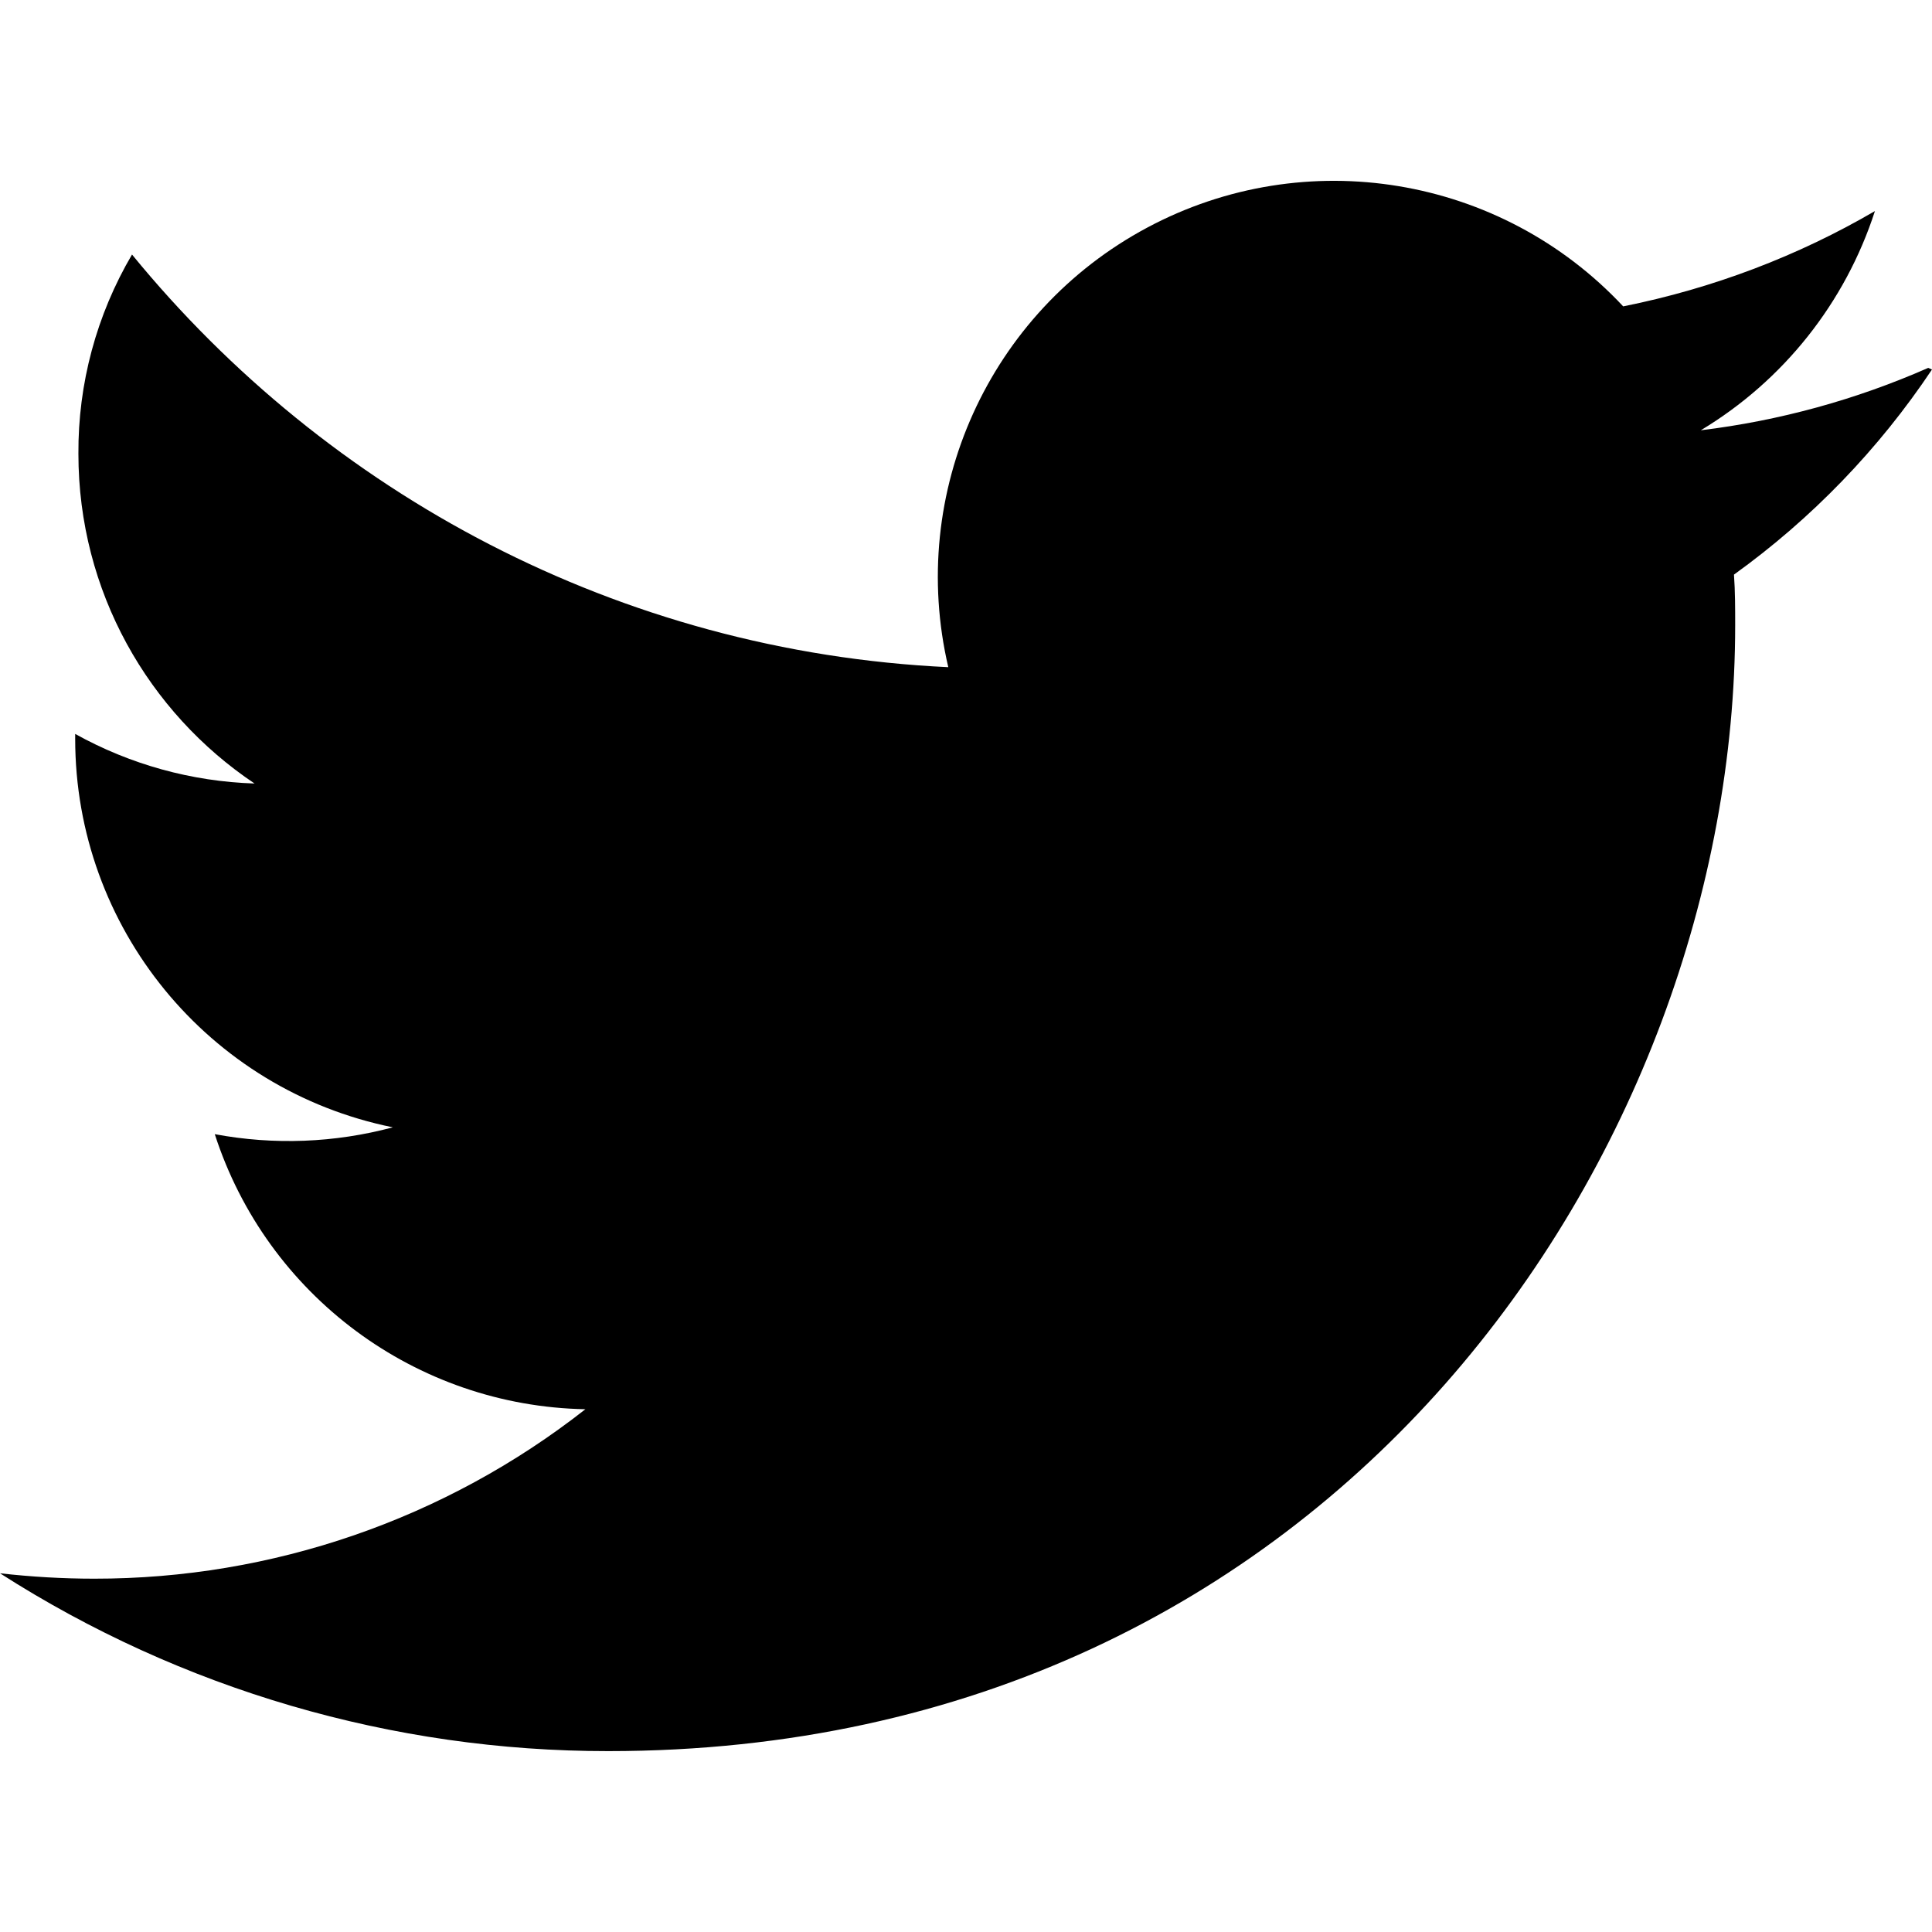
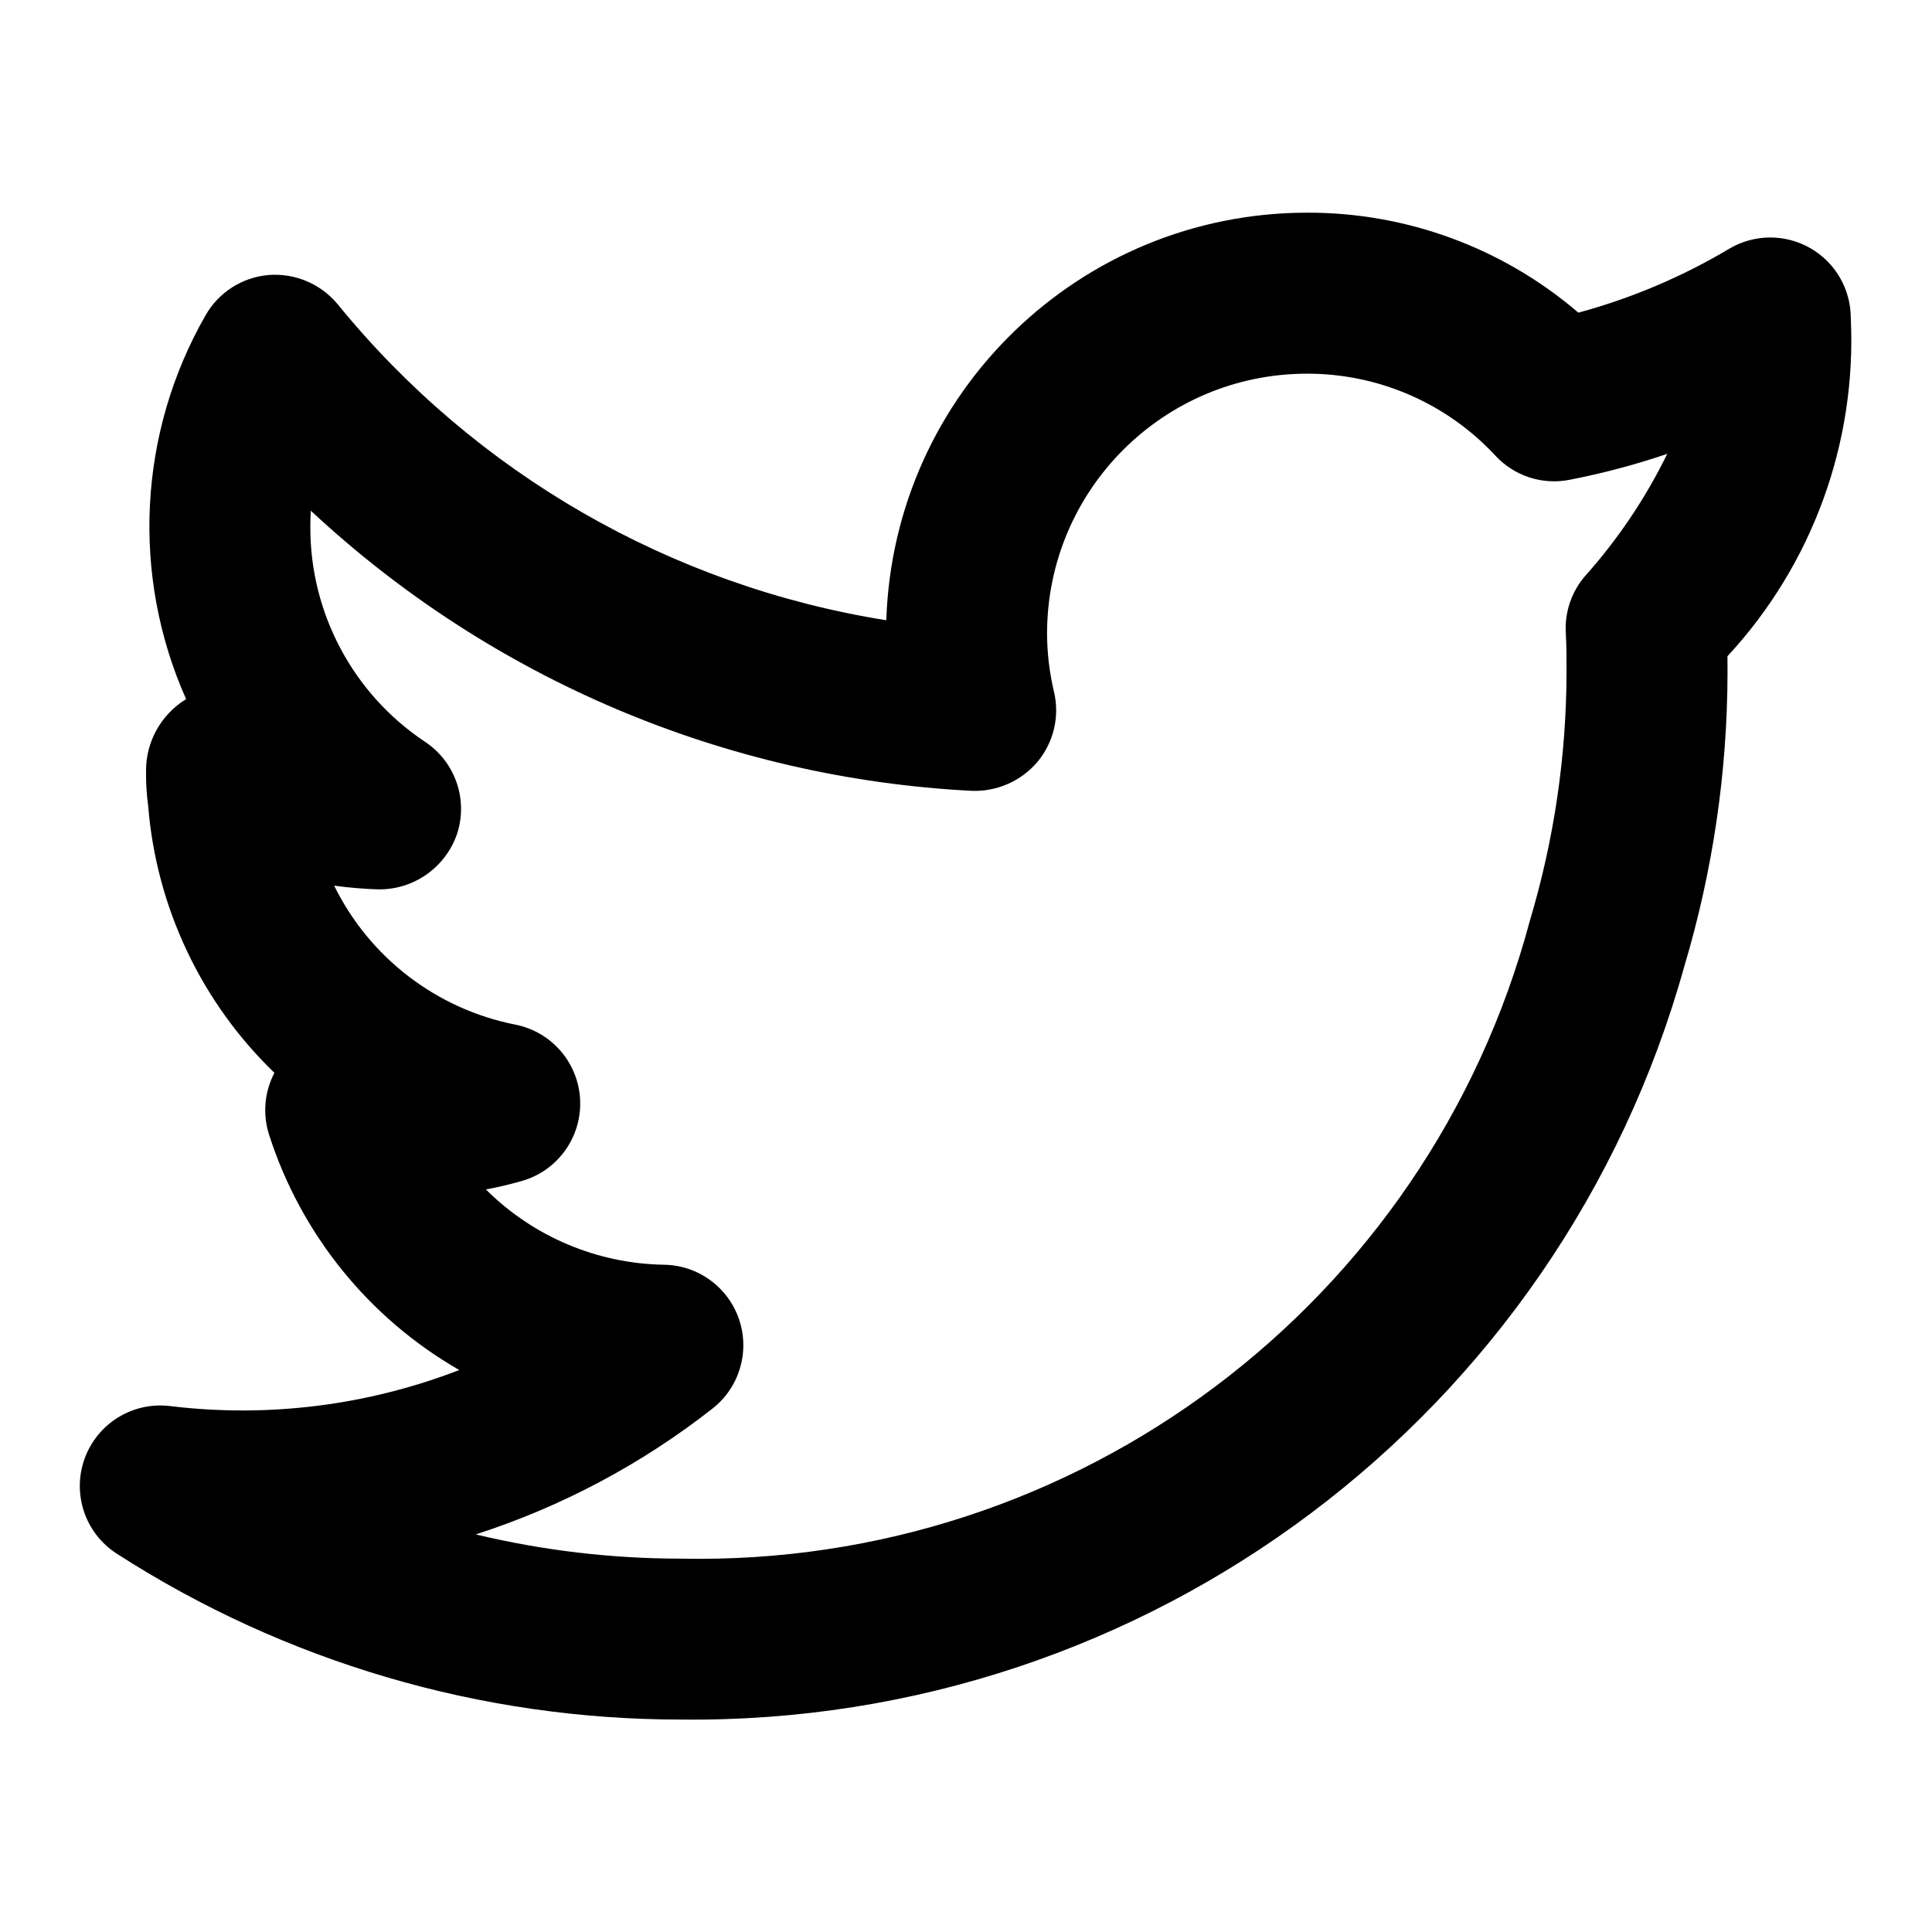
- <svg xmlns="http://www.w3.org/2000/svg" role="img" viewBox="0 0 24 24">
-   <path d="M23.953 4.57a10 10 0 01-2.825.775 4.958 4.958 0 002.163-2.723c-.951.555-2.005.959-3.127 1.184a4.92 4.92 0 00-8.384 4.482C7.69 8.095 4.067 6.13 1.64 3.162a4.822 4.822 0 00-.666 2.475c0 1.71.87 3.213 2.188 4.096a4.904 4.904 0 01-2.228-.616v.06a4.923 4.923 0 003.946 4.827 4.996 4.996 0 01-2.212.085 4.936 4.936 0 004.604 3.417 9.867 9.867 0 01-6.102 2.105c-.39 0-.779-.023-1.17-.067a13.995 13.995 0 007.557 2.209c9.053 0 13.998-7.496 13.998-13.985 0-.21 0-.42-.015-.63A9.935 9.935 0 0024 4.59z" />
+ <svg xmlns="http://www.w3.org/2000/svg" aria-hidden="true" role="img" preserveAspectRatio="xMidYMid meet" viewBox="0 0 24 24">
+   <path fill="currentColor" d="M22.991 3.95a1 1 0 0 0-1.51-.86a7.48 7.48 0 0 1-1.874.794a5.152 5.152 0 0 0-3.374-1.242a5.232 5.232 0 0 0-5.223 5.063a11.032 11.032 0 0 1-6.814-3.924a1.012 1.012 0 0 0-.857-.365a.999.999 0 0 0-.785.5a5.276 5.276 0 0 0-.242 4.769l-.002.001a1.041 1.041 0 0 0-.496.89a3.042 3.042 0 0 0 .027.439a5.185 5.185 0 0 0 1.568 3.312a.998.998 0 0 0-.066.77a5.204 5.204 0 0 0 2.362 2.922a7.465 7.465 0 0 1-3.59.448A1 1 0 0 0 1.45 19.3a12.942 12.942 0 0 0 7.01 2.061a12.788 12.788 0 0 0 12.465-9.363a12.822 12.822 0 0 0 .535-3.646l-.001-.2a5.77 5.77 0 0 0 1.532-4.202Zm-3.306 3.212a.995.995 0 0 0-.234.702c.01.165.009.331.009.488a10.824 10.824 0 0 1-.454 3.08a10.685 10.685 0 0 1-10.546 7.93a10.938 10.938 0 0 1-2.55-.301a9.48 9.48 0 0 0 2.942-1.564a1 1 0 0 0-.602-1.786a3.208 3.208 0 0 1-2.214-.935q.224-.042.445-.105a1 1 0 0 0-.08-1.943a3.198 3.198 0 0 1-2.25-1.726a5.3 5.3 0 0 0 .545.046a1.02 1.02 0 0 0 .984-.696a1 1 0 0 0-.4-1.137a3.196 3.196 0 0 1-1.425-2.673c0-.066.002-.133.006-.198a13.014 13.014 0 0 0 8.21 3.48a1.02 1.02 0 0 0 .817-.36a1 1 0 0 0 .206-.867a3.157 3.157 0 0 1-.087-.729a3.23 3.23 0 0 1 3.226-3.226a3.184 3.184 0 0 1 2.345 1.02a.993.993 0 0 0 .921.298a9.27 9.27 0 0 0 1.212-.322a6.681 6.681 0 0 1-1.026 1.524Z">
+ 	</path>
</svg>
